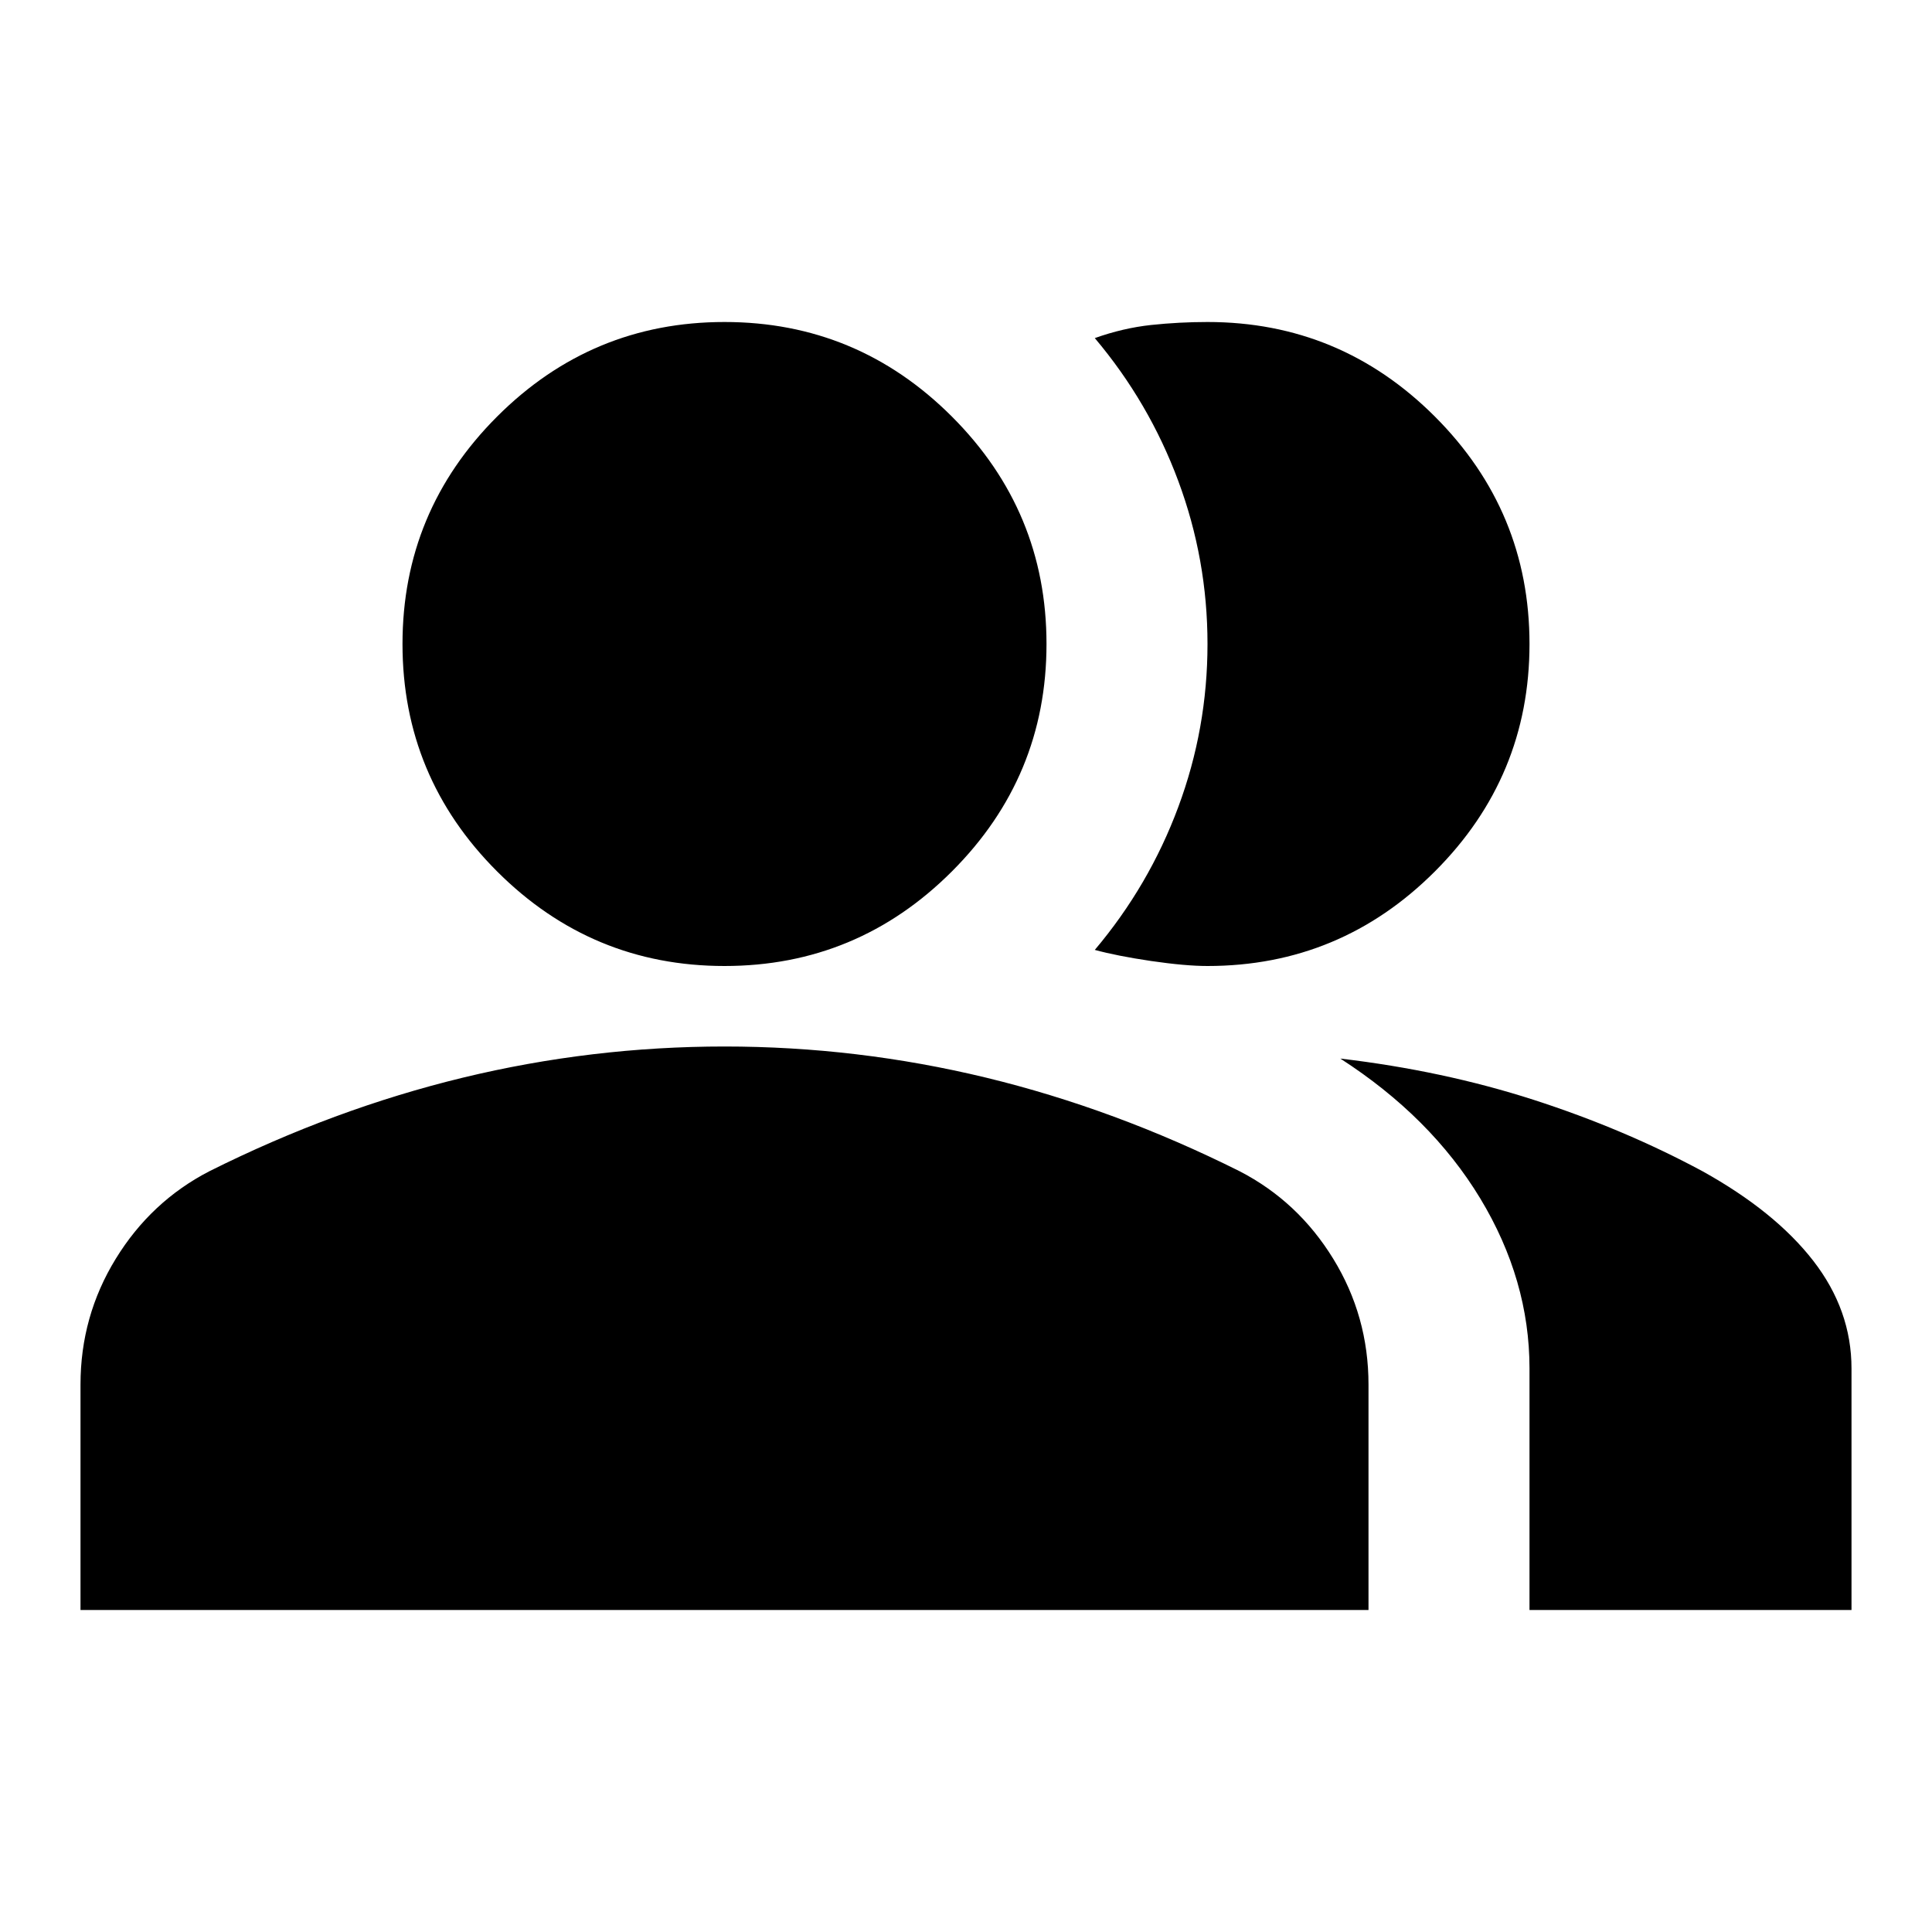
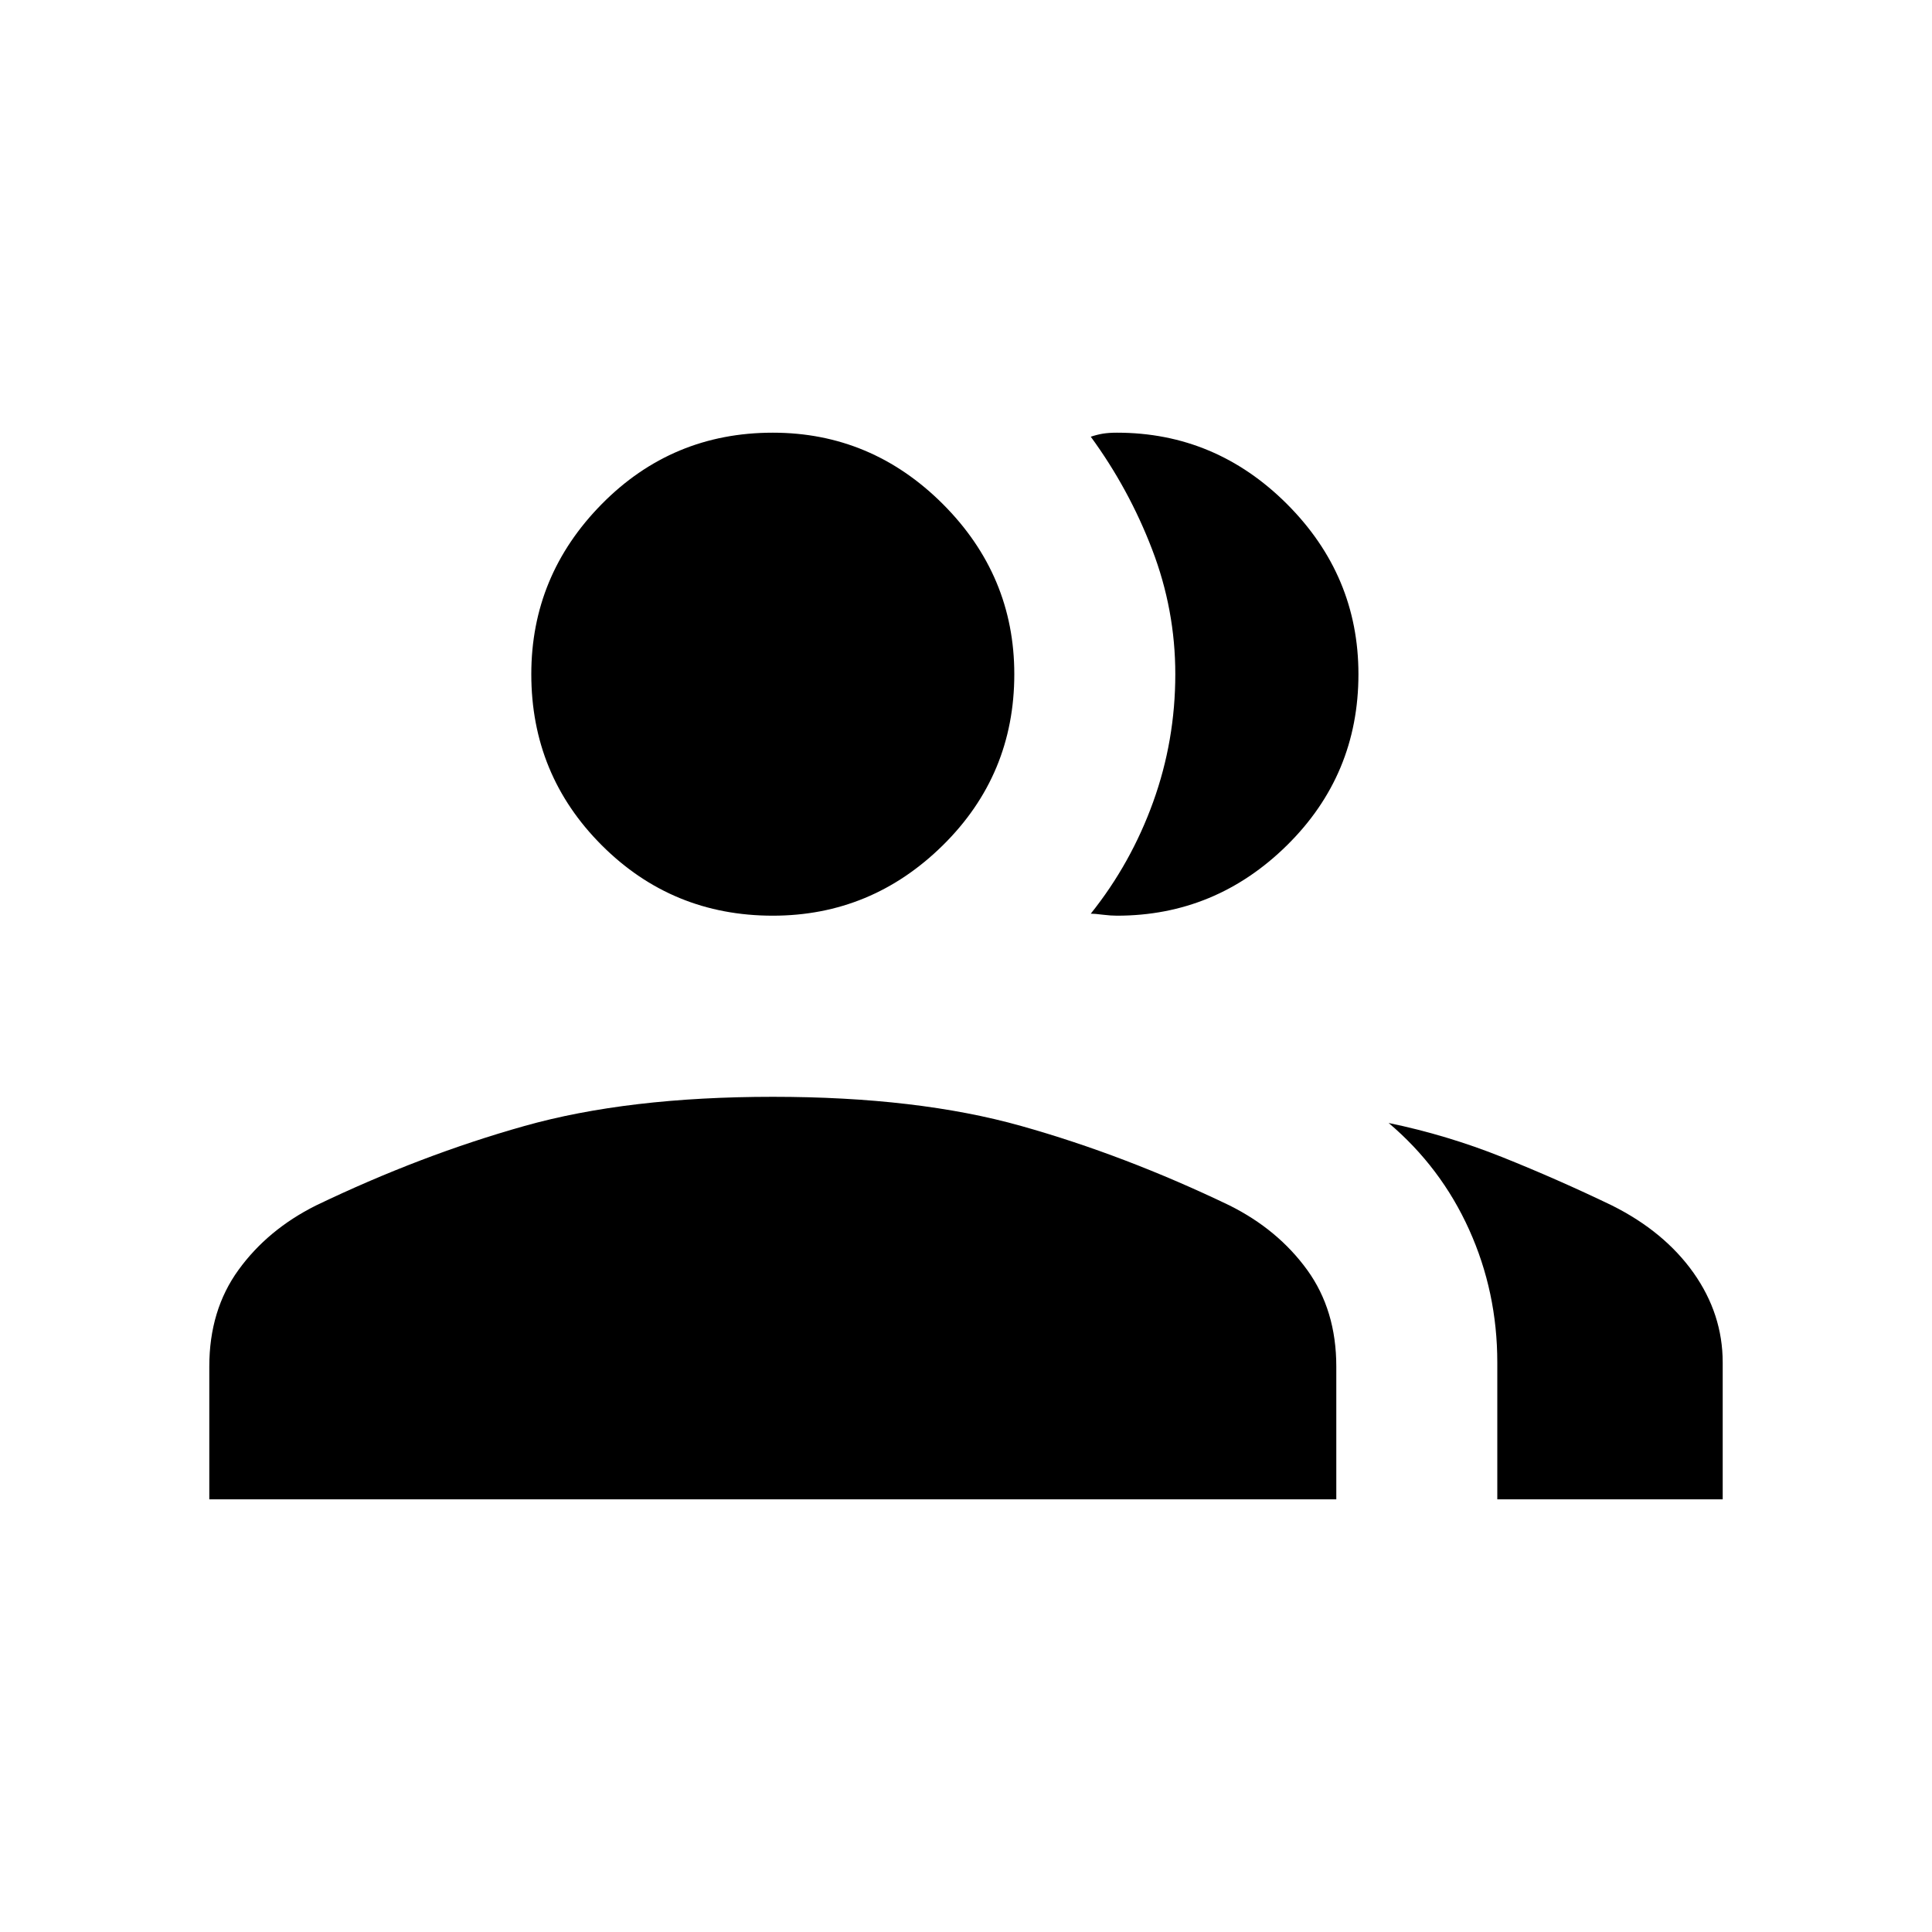
<svg xmlns="http://www.w3.org/2000/svg" height="24" width="24">
-   <path d="M1 20v-2.8q0-.85.438-1.563.437-.712 1.162-1.087 1.55-.775 3.15-1.163Q7.35 13 9 13t3.25.387q1.6.388 3.15 1.163.725.375 1.162 1.087Q17 16.35 17 17.2V20Zm18 0v-3q0-1.1-.612-2.113-.613-1.012-1.738-1.737 1.275.15 2.4.512 1.125.363 2.1.888.9.5 1.375 1.112Q23 16.275 23 17v3ZM9 12q-1.65 0-2.825-1.175Q5 9.65 5 8q0-1.65 1.175-2.825Q7.35 4 9 4q1.65 0 2.825 1.175Q13 6.35 13 8q0 1.65-1.175 2.825Q10.65 12 9 12Zm10-4q0 1.65-1.175 2.825Q16.65 12 15 12q-.275 0-.7-.062-.425-.063-.7-.138.675-.8 1.037-1.775Q15 9.05 15 8q0-1.05-.363-2.025Q14.275 5 13.6 4.2q.35-.125.7-.163Q14.65 4 15 4q1.65 0 2.825 1.175Q19 6.35 19 8Z" />
+   <path d="M2.6 18.625v-1.65q0-.7.363-1.2.362-.5.962-.8 1.3-.625 2.588-.987 1.287-.363 3.087-.363 1.8 0 3.088.363 1.287.362 2.587.987.6.3.963.8.362.5.362 1.2v1.65Zm16 0v-1.7q0-.875-.35-1.65-.35-.775-1-1.325.725.15 1.413.425.687.275 1.362.6.65.325 1.013.837.362.513.362 1.113v1.7Zm-9-7.25q-1.25 0-2.125-.875T6.6 8.375q0-1.225.875-2.113.875-.887 2.125-.887 1.225 0 2.113.887.887.888.887 2.113 0 1.25-.887 2.125-.888.875-2.113.875Zm7.275-3q0 1.25-.887 2.125-.888.875-2.113.875-.075 0-.175-.012-.1-.013-.15-.013.5-.625.775-1.388.275-.762.275-1.587 0-.8-.288-1.55-.287-.75-.762-1.4.075-.025.15-.038.075-.012.175-.012 1.225 0 2.113.887.887.888.887 2.113Z" />
</svg>
